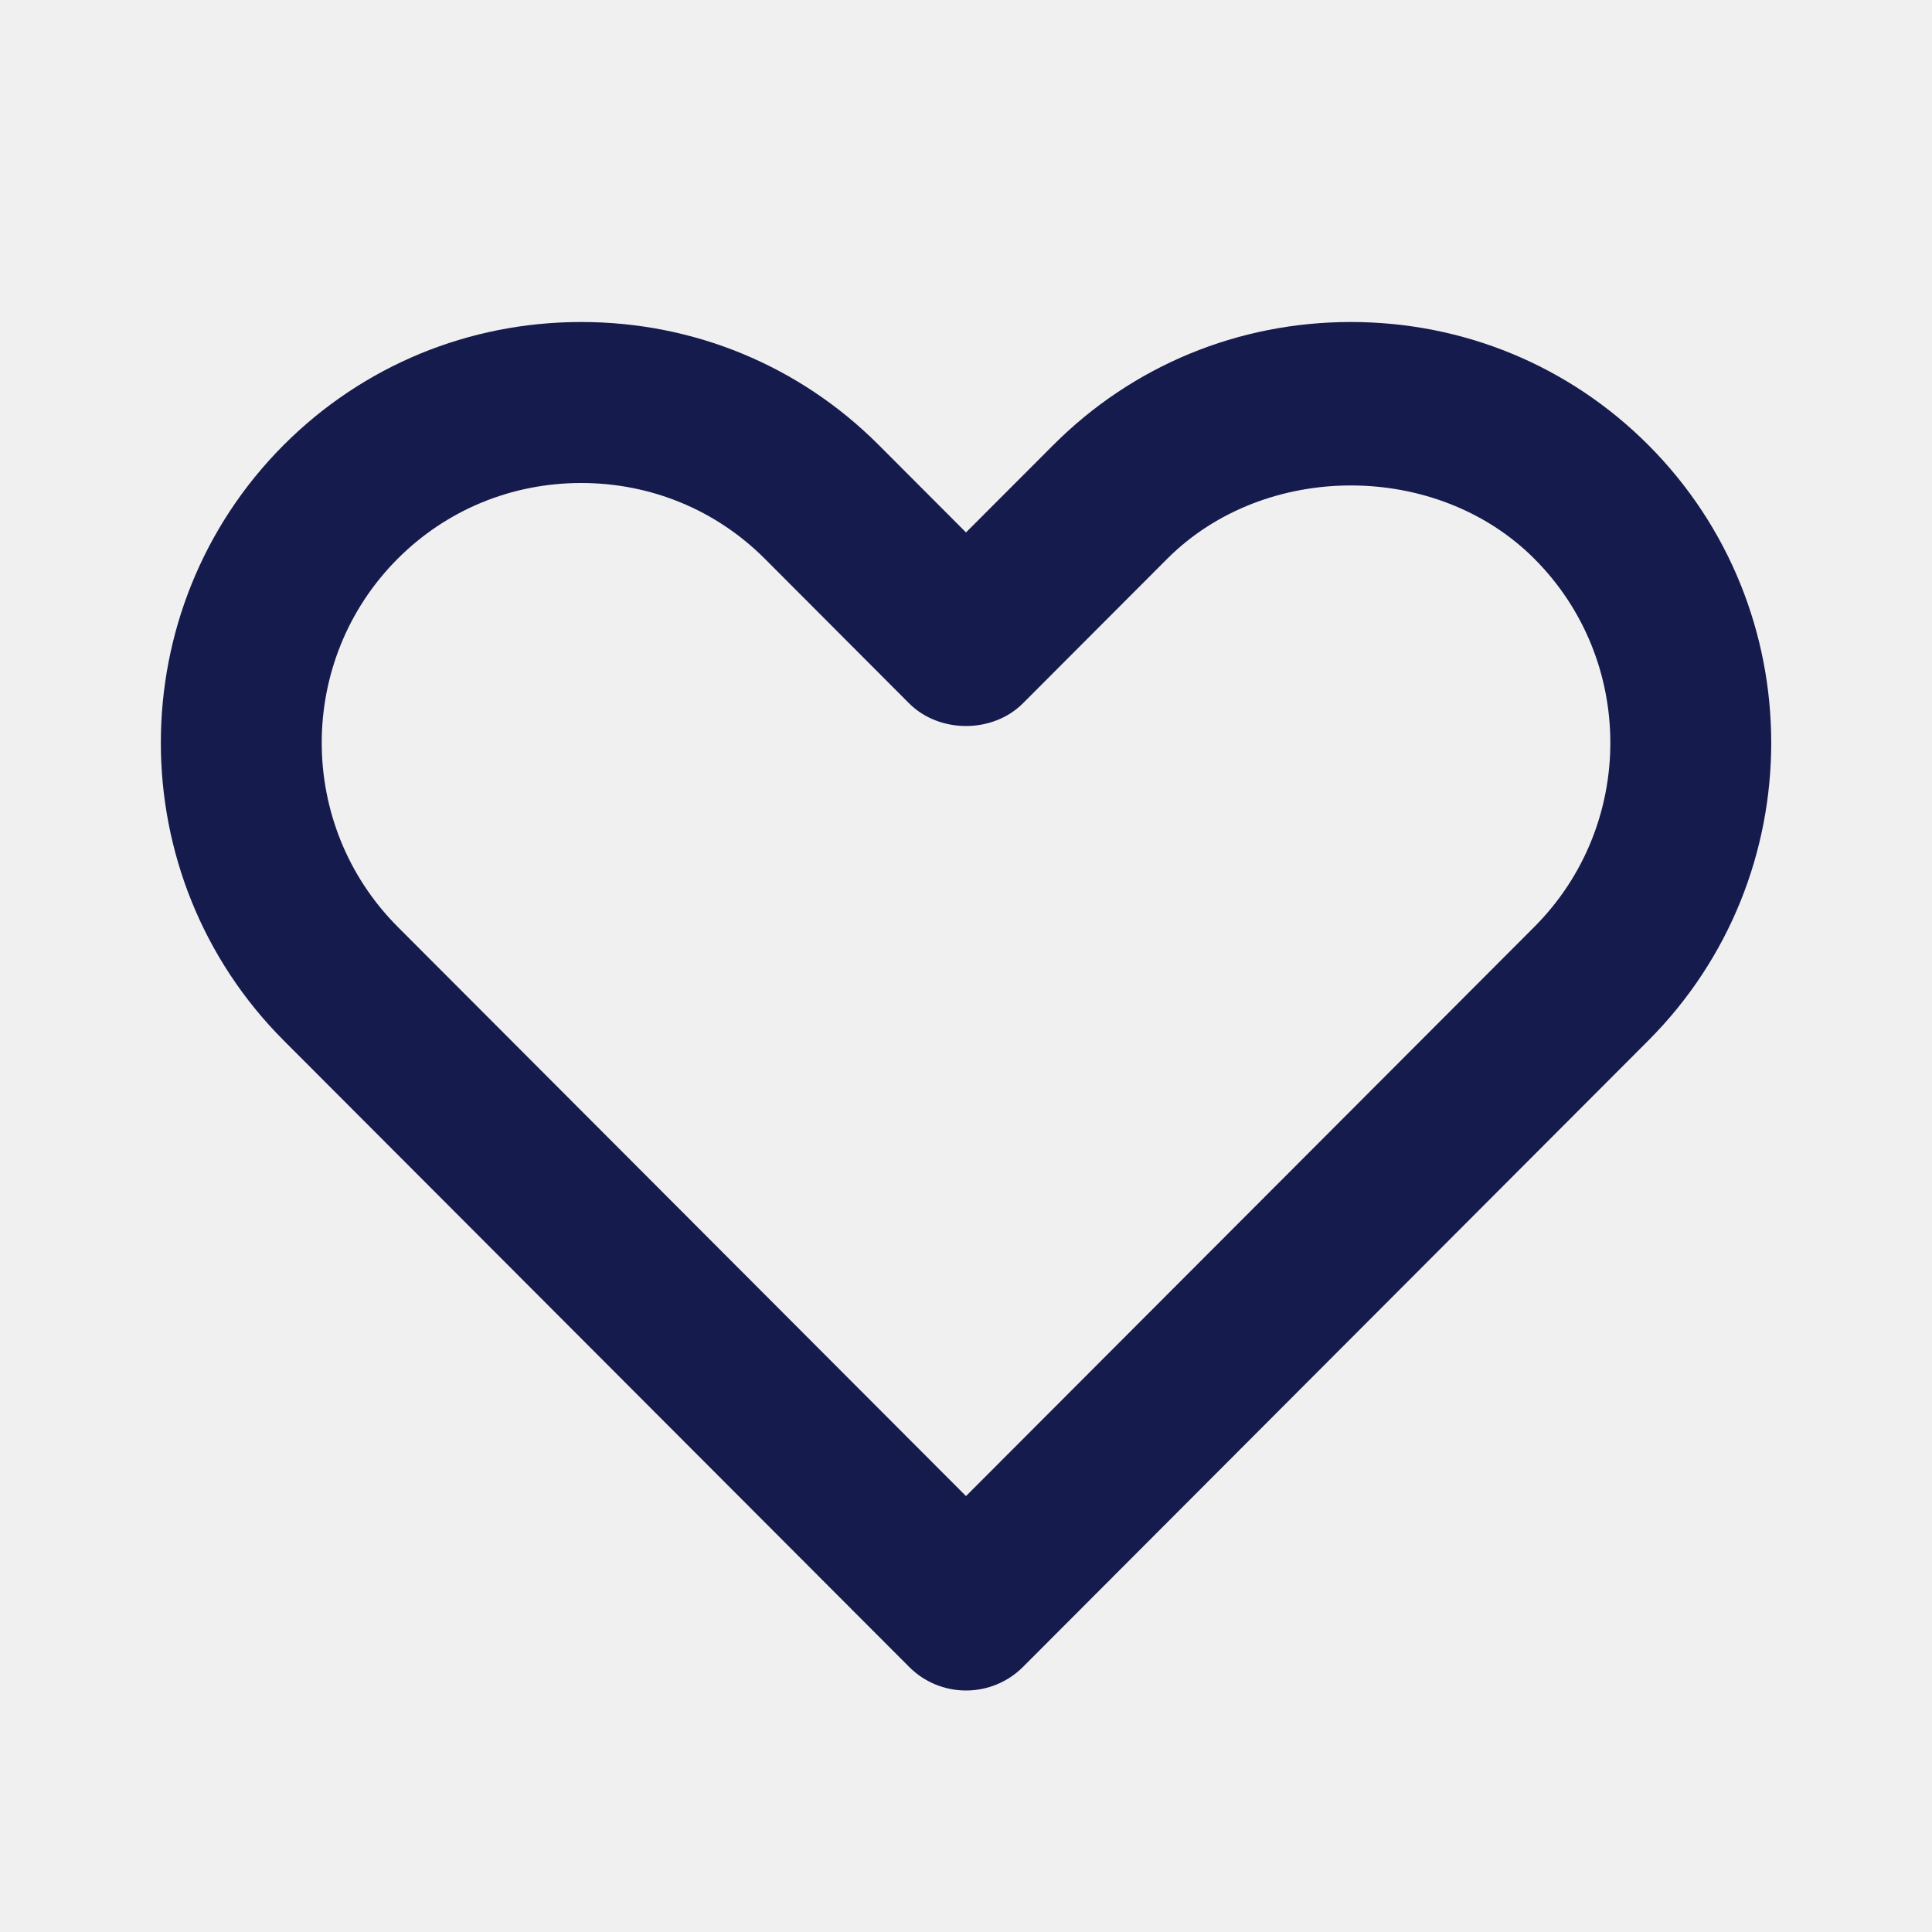
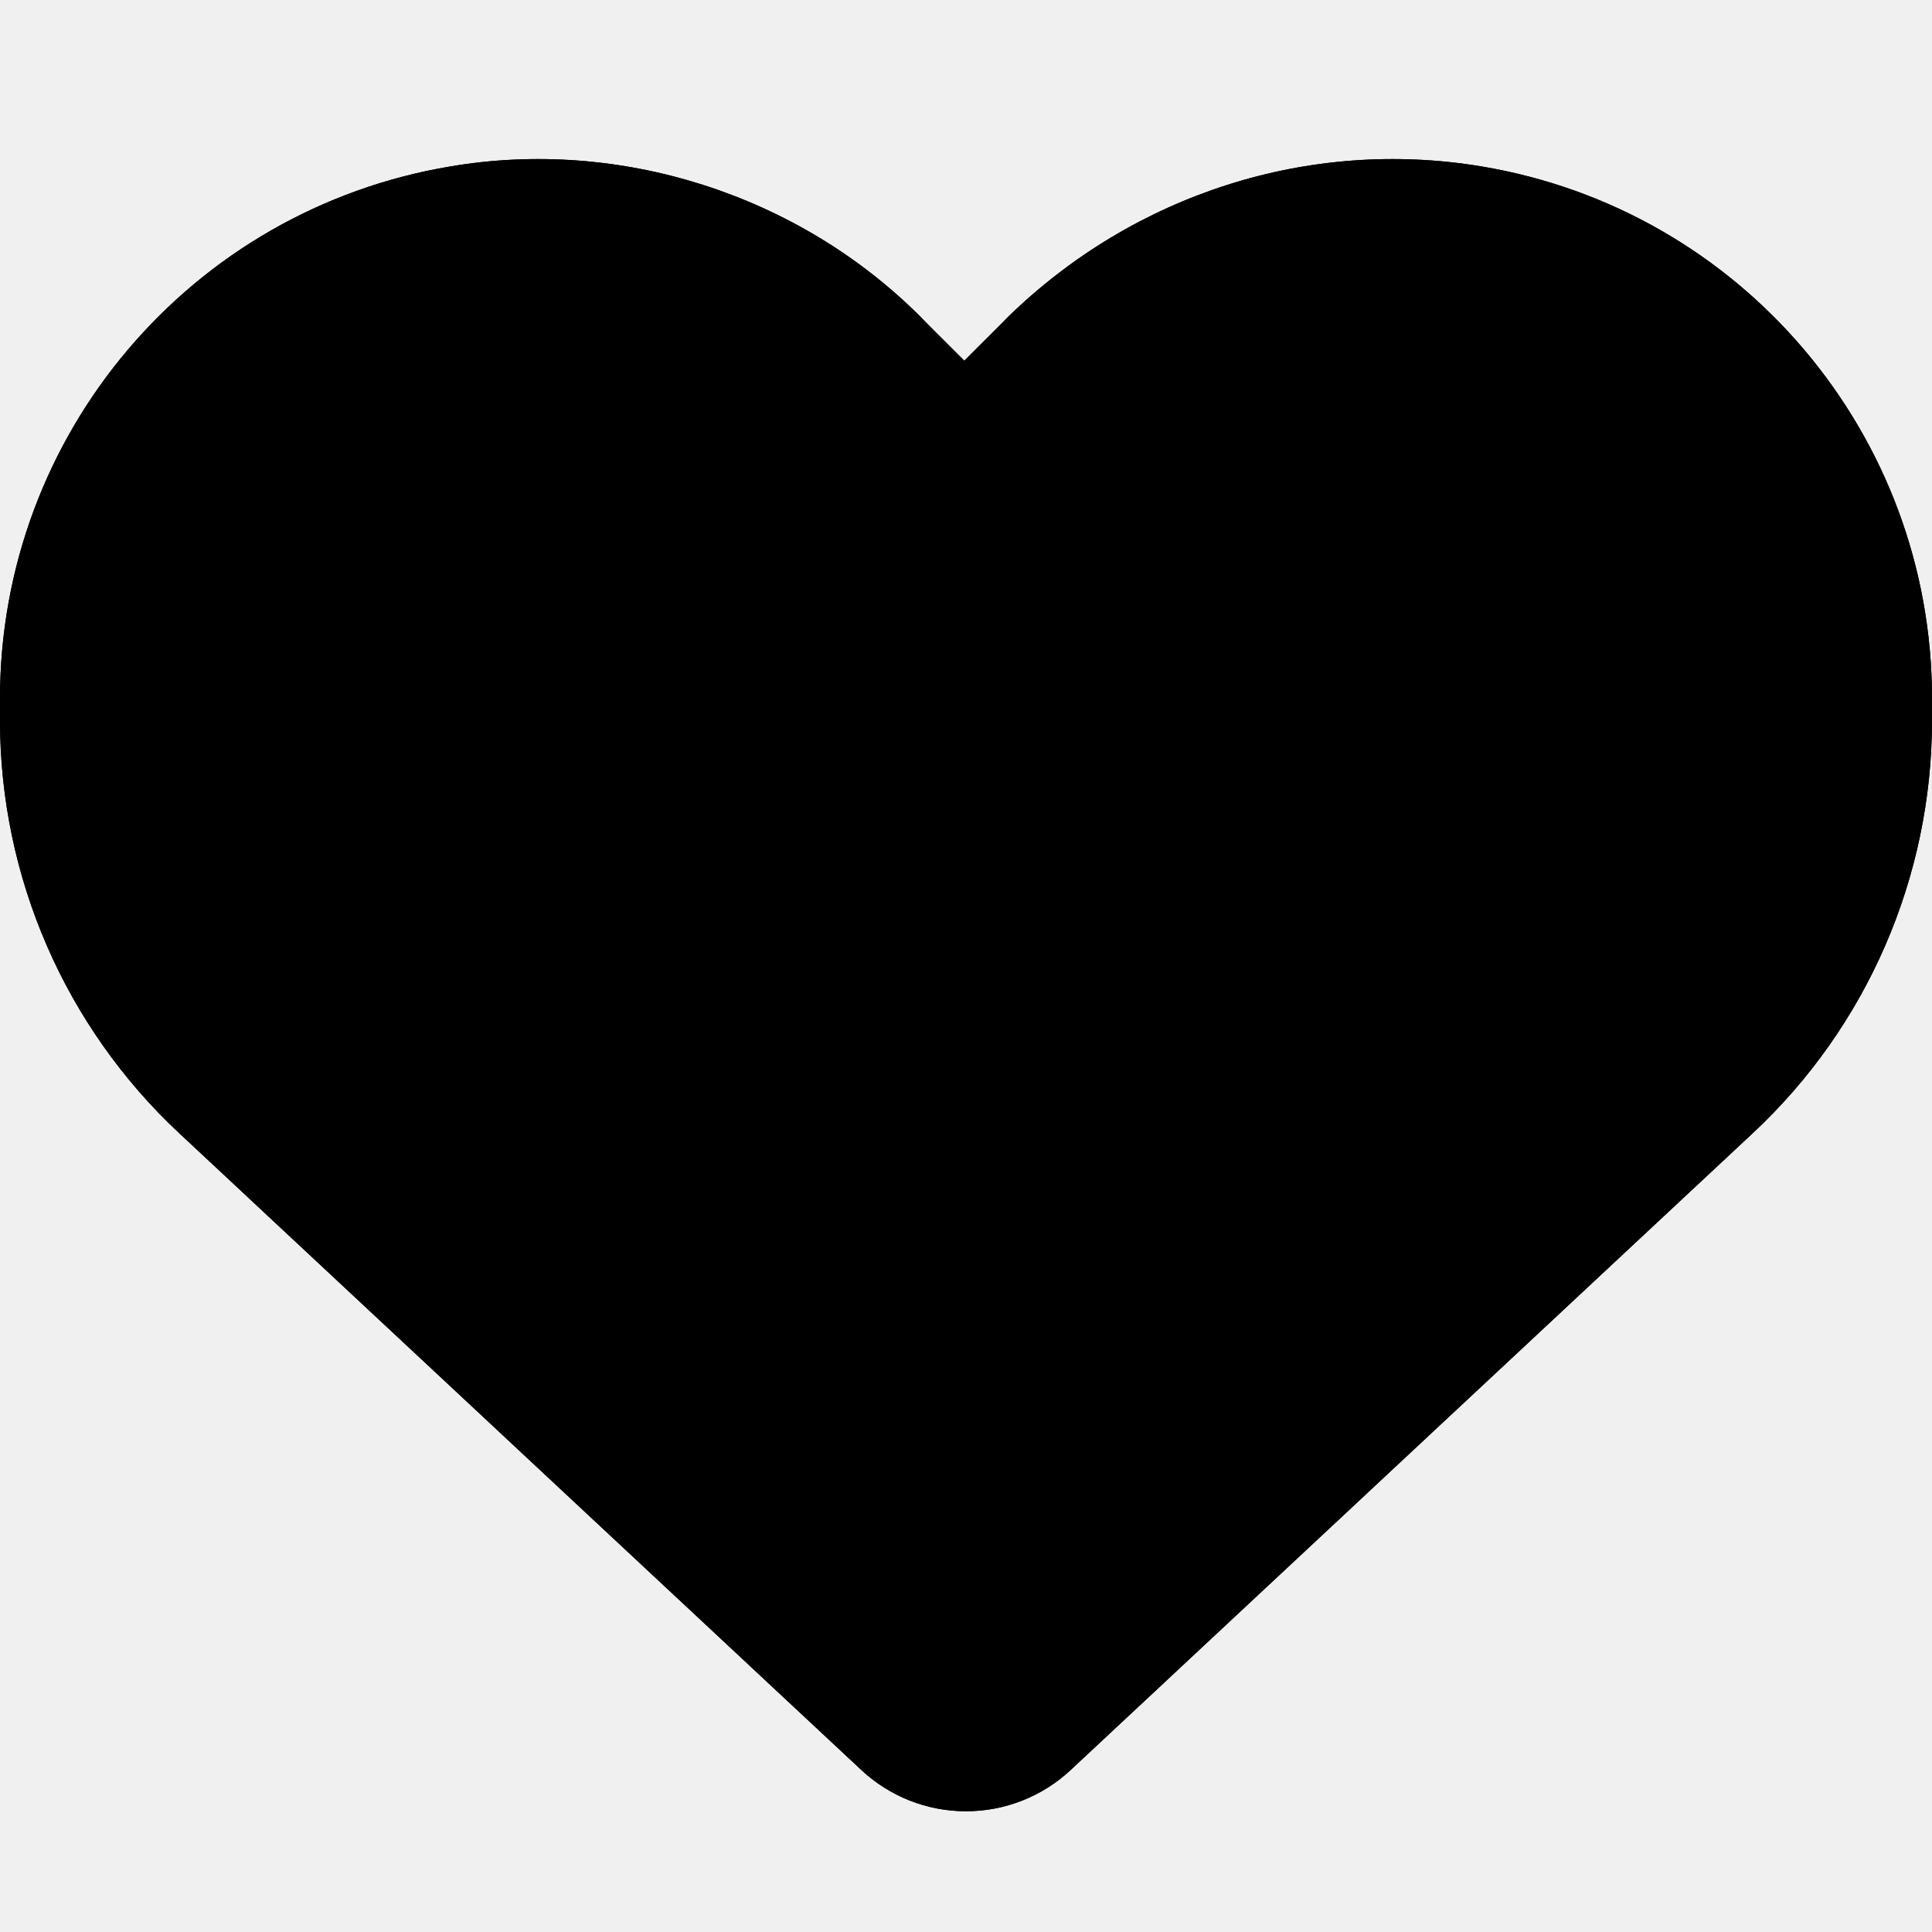
- <svg xmlns="http://www.w3.org/2000/svg" width="24" height="24" viewBox="0 0 24 24" fill="none">
-   <path fill-rule="evenodd" clip-rule="evenodd" d="M7.22 6C6.356 6 5.546 6.334 4.94 6.941C3.682 8.201 3.682 10.252 4.941 11.514L12 18.585L19.06 11.514C20.319 10.252 20.319 8.201 19.06 6.941C17.848 5.726 15.712 5.728 14.5 6.941L12.708 8.736C12.332 9.113 11.668 9.113 11.292 8.736L9.5 6.94C8.894 6.334 8.085 6 7.22 6ZM12 21C11.735 21 11.48 20.895 11.293 20.706L3.525 12.926C1.489 10.886 1.489 7.567 3.525 5.527C4.509 4.543 5.821 4 7.22 4C8.619 4 9.932 4.543 10.915 5.527L12 6.614L13.085 5.528C14.069 4.543 15.381 4 16.781 4C18.179 4 19.492 4.543 20.475 5.527C22.512 7.567 22.512 10.886 20.476 12.926L12.708 20.707C12.52 20.895 12.266 21 12 21Z" fill="#151B4C" />
-   <mask id="mask0_539_2614" style="mask-type:alpha" maskUnits="userSpaceOnUse" x="1" y="4" width="22" height="17">
-     <path fill-rule="evenodd" clip-rule="evenodd" d="M7.22 6C6.356 6 5.546 6.334 4.94 6.941C3.682 8.201 3.682 10.252 4.941 11.514L12 18.585L19.06 11.514C20.319 10.252 20.319 8.201 19.06 6.941C17.848 5.726 15.712 5.728 14.5 6.941L12.708 8.736C12.332 9.113 11.668 9.113 11.292 8.736L9.5 6.94C8.894 6.334 8.085 6 7.22 6ZM12 21C11.735 21 11.48 20.895 11.293 20.706L3.525 12.926C1.489 10.886 1.489 7.567 3.525 5.527C4.509 4.543 5.821 4 7.22 4C8.619 4 9.932 4.543 10.915 5.527L12 6.614L13.085 5.528C14.069 4.543 15.381 4 16.781 4C18.179 4 19.492 4.543 20.475 5.527C22.512 7.567 22.512 10.886 20.476 12.926L12.708 20.707C12.52 20.895 12.266 21 12 21Z" fill="white" />
-   </mask>
-   <g mask="url(#mask0_539_2614)">
- </g>
+ <svg xmlns="http://www.w3.org/2000/svg" class="heart-icon" viewBox="0 0 512 512">
+   <path id="inner" d="M0 190.9V185.1C0 115.2 50.52 55.58 119.4 44.1C164.1 36.51 211.4 51.37 244 84.02L256 96L267.1 84.02C300.6 51.37 347 36.51 392.6 44.1C461.5 55.58 512 115.2 512 185.1V190.9C512 232.4 494.8 272.1 464.4 300.4L283.7 469.1C276.2 476.1 266.3 480 256 480C245.7 480 235.8 476.1 228.3 469.1L47.59 300.4C17.23 272.1 0 232.4 0 190.9L0 190.9z" />
+   <path id="border" d="M244 84L255.1 96L267.1 84.02C300.6 51.37 347 36.51 392.6 44.1C461.5 55.58 512 115.2 512 185.1V190.9C512 232.4 494.8 272.1 464.4 300.4L283.7 469.1C276.2 476.1 266.3 480 256 480C245.7 480 235.8 476.1 228.3 469.1L47.59 300.4C17.23 272.1 0 232.4 0 190.9V185.1C0 115.2 50.52 55.58 119.4 44.1C164.1 36.51 211.4 51.37 244 84C243.1 84 244 84.01 244 84L244 84zM255.1 163.9L210.1 117.1C188.4 96.28 157.6 86.4 127.3 91.44C81.55 99.07 48 138.7 48 185.1V190.9C48 219.1 59.71 246.1 80.34 265.3L256 429.3L431.7 265.3C452.3 246.1 464 219.1 464 190.9V185.1C464 138.7 430.4 99.07 384.7 91.44C354.4 86.4 323.6 96.28 301.9 117.1L255.1 163.9z" />
</svg>
